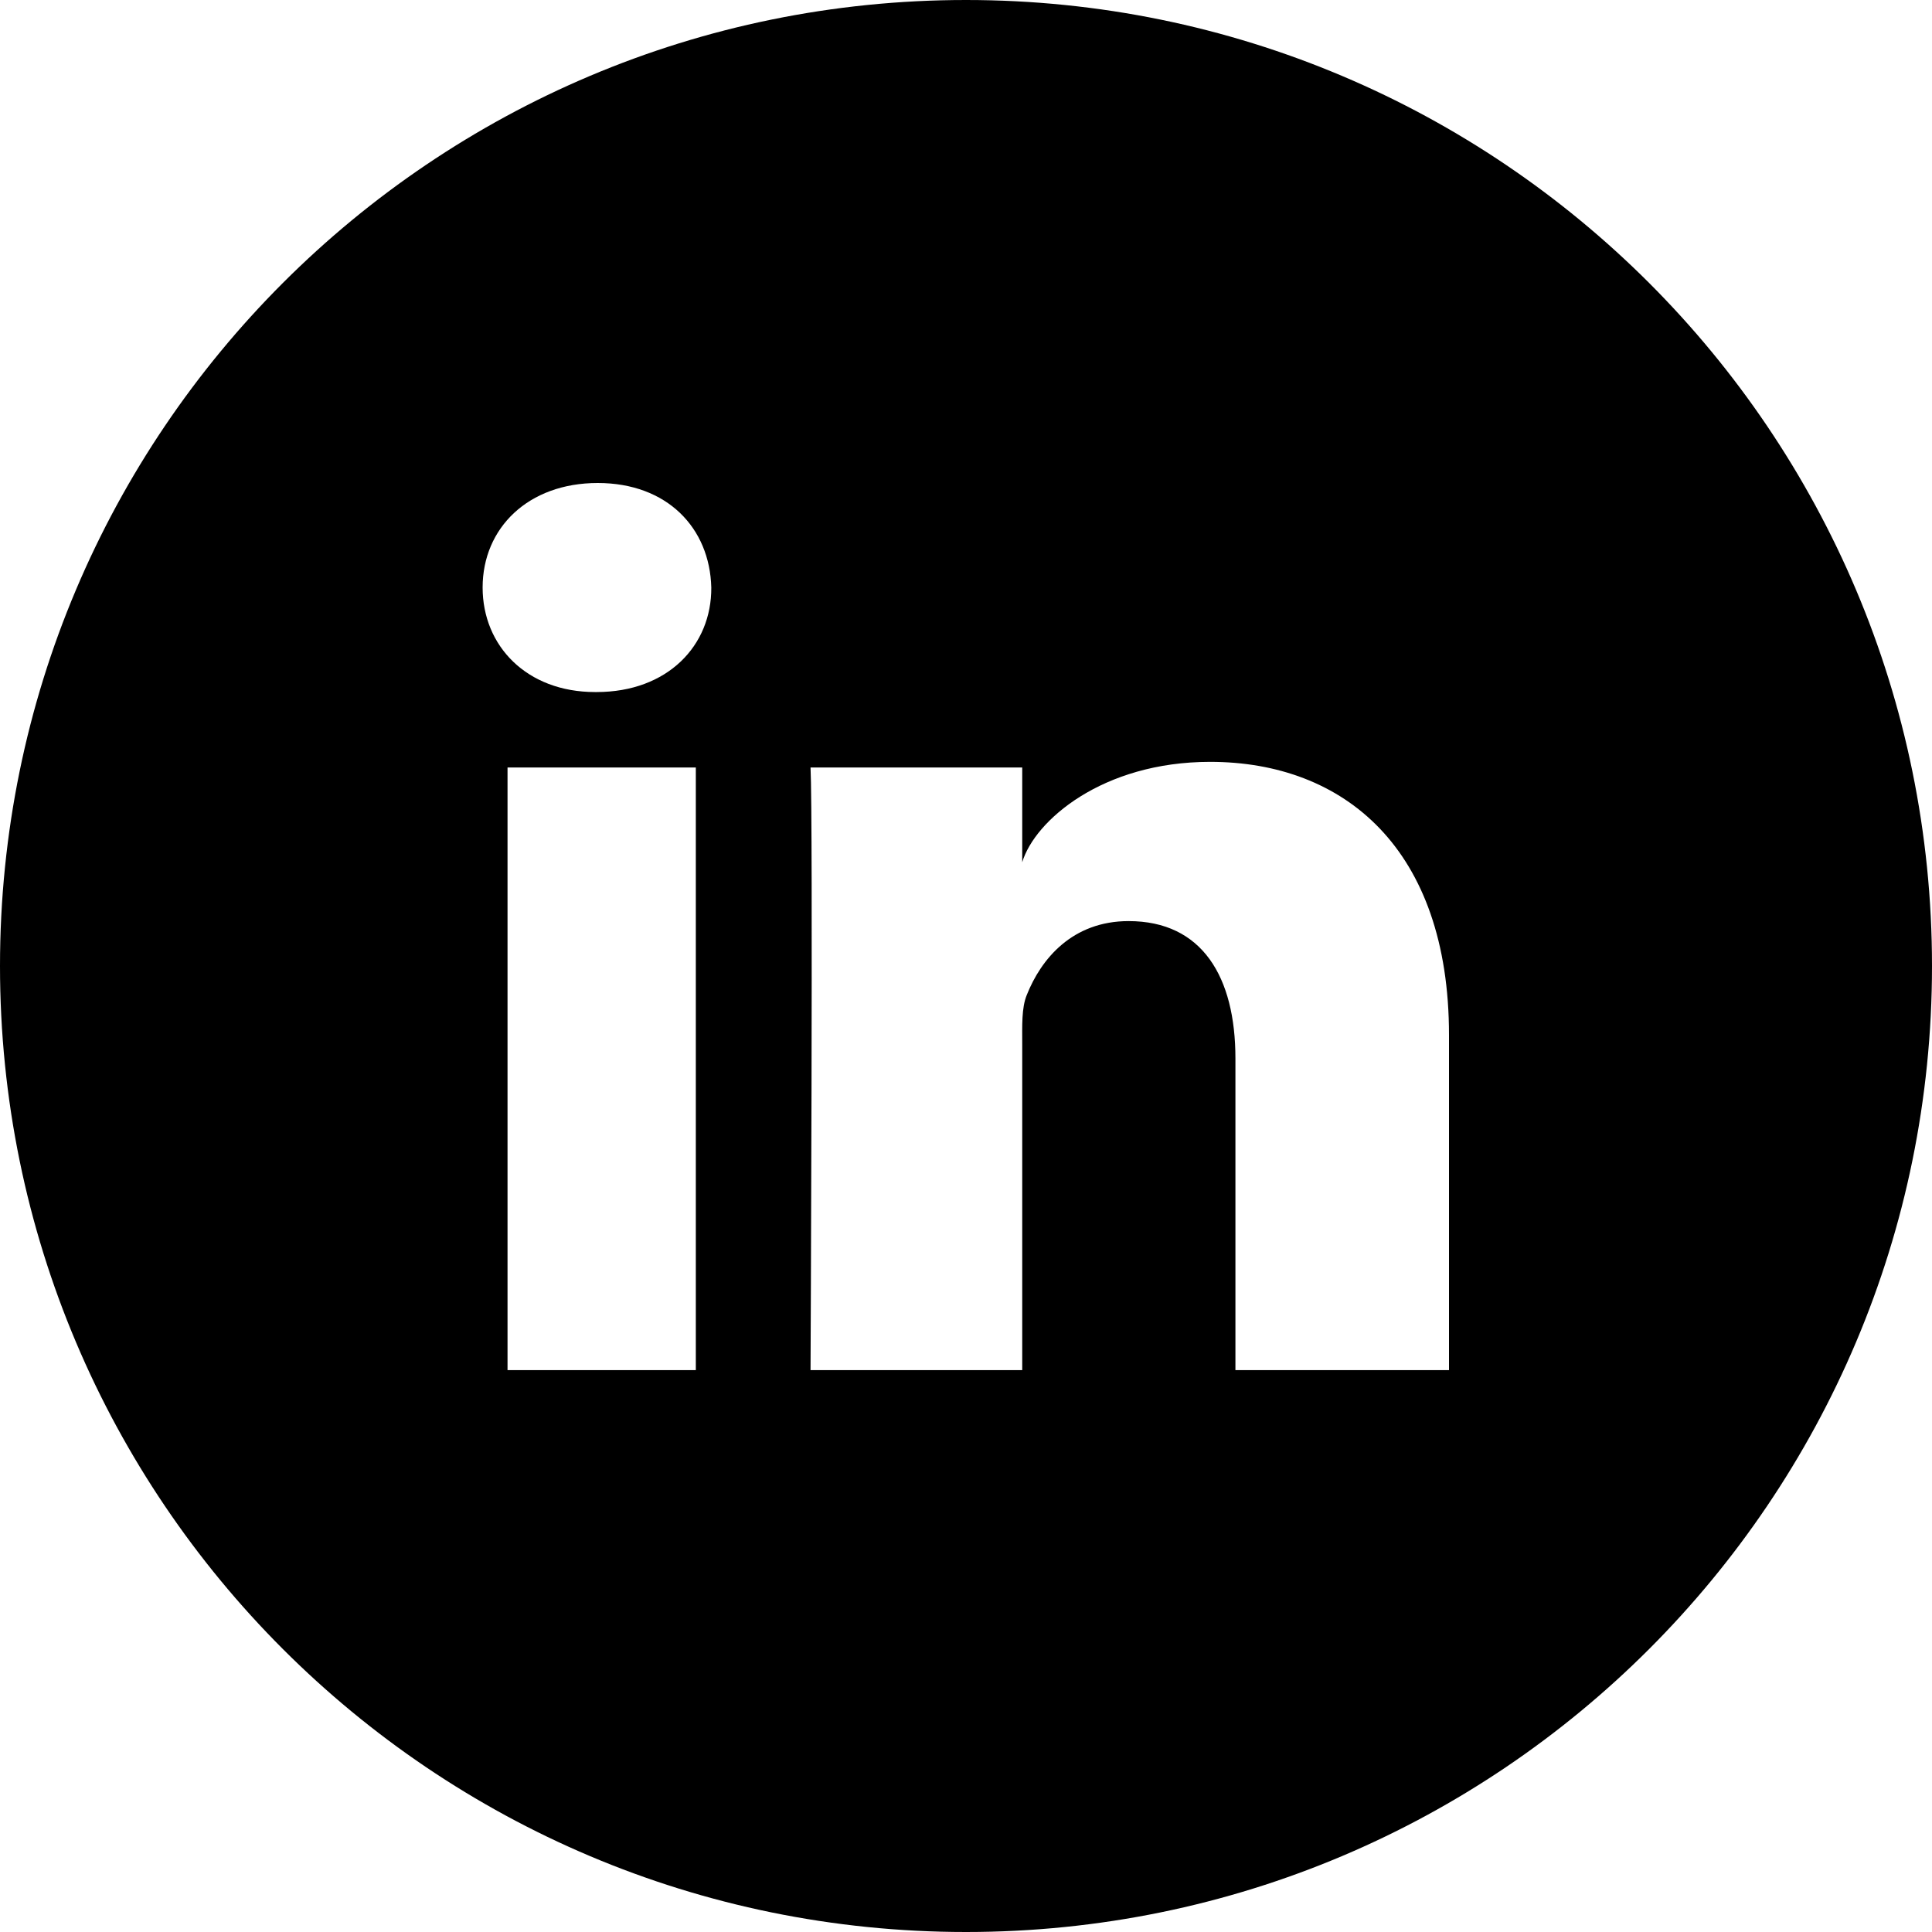
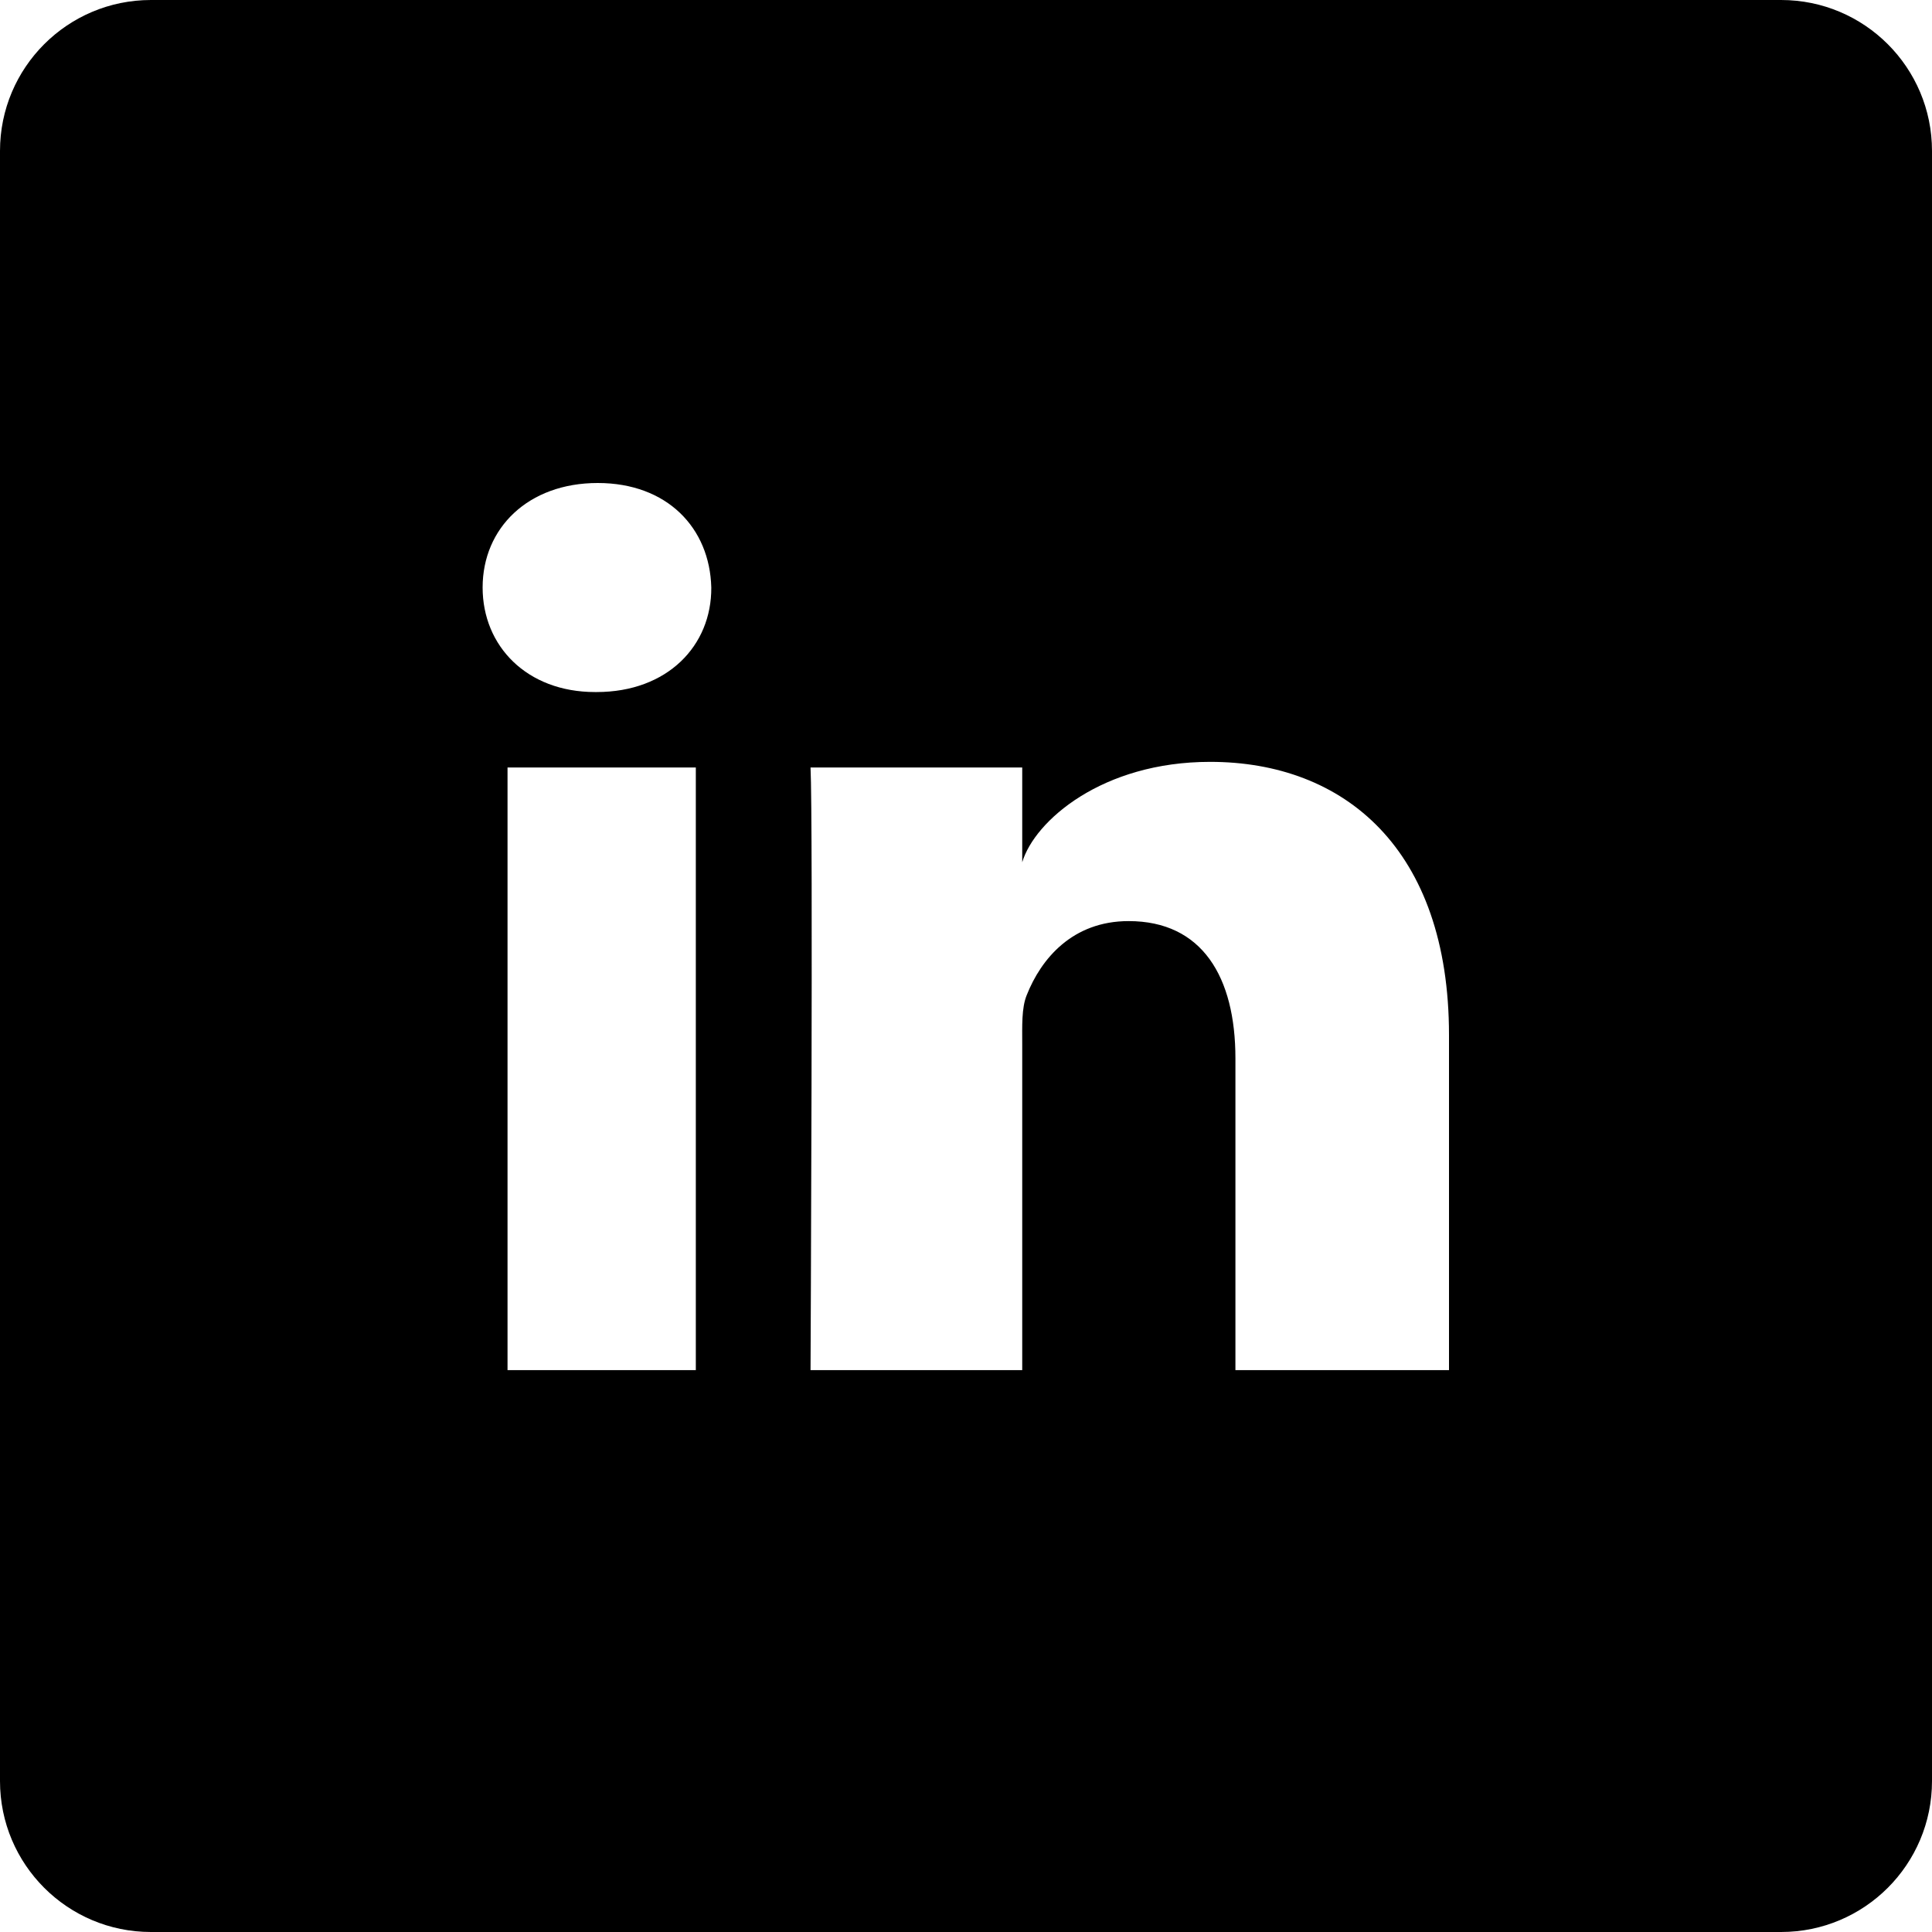
<svg xmlns="http://www.w3.org/2000/svg" fill="#000000" height="800px" width="800px" version="1.1" id="Layer_1" viewBox="-143 145 512 512" xml:space="preserve">
-   <path d="M113,145c-141.4,0-256,114.6-256,256s114.6,256,256,256s256-114.6,256-256S254.4,145,113,145z M41.4,508.1H-8.5V348.4h49.9  V508.1z M15.1,328.4h-0.4c-18.1,0-29.8-12.2-29.8-27.7c0-15.8,12.1-27.7,30.5-27.7c18.4,0,29.7,11.9,30.1,27.7  C45.6,316.1,33.9,328.4,15.1,328.4z M241,508.1h-56.6v-82.6c0-21.6-8.8-36.4-28.3-36.4c-14.9,0-23.2,10-27,19.6  c-1.4,3.4-1.2,8.2-1.2,13.1v86.3H71.8c0,0,0.7-146.4,0-159.7h56.1v25.1c3.3-11,21.2-26.6,49.8-26.6c35.5,0,63.3,23,63.3,72.4V508.1z  " />
+   <path d="M329,145h-432c-22.1,0-40,17.9-40,40v432c0,22.1,17.9,40,40,40h432c22.1,0,40-17.9,40-40V185C369,162.9,351.1,145,329,145z   M41.4,508.1H-8.5V348.4h49.9V508.1z M15.1,328.4h-0.4c-18.1,0-29.8-12.2-29.8-27.7c0-15.8,12.1-27.7,30.5-27.7  c18.4,0,29.7,11.9,30.1,27.7C45.6,316.1,33.9,328.4,15.1,328.4z M241,508.1h-56.6v-82.6c0-21.6-8.8-36.4-28.3-36.4  c-14.9,0-23.2,10-27,19.6c-1.4,3.4-1.2,8.2-1.2,13.1v86.3H71.8c0,0,0.7-146.4,0-159.7h56.1v25.1c3.3-11,21.2-26.6,49.8-26.6  c35.5,0,63.3,23,63.3,72.4V508.1z" />
</svg>
